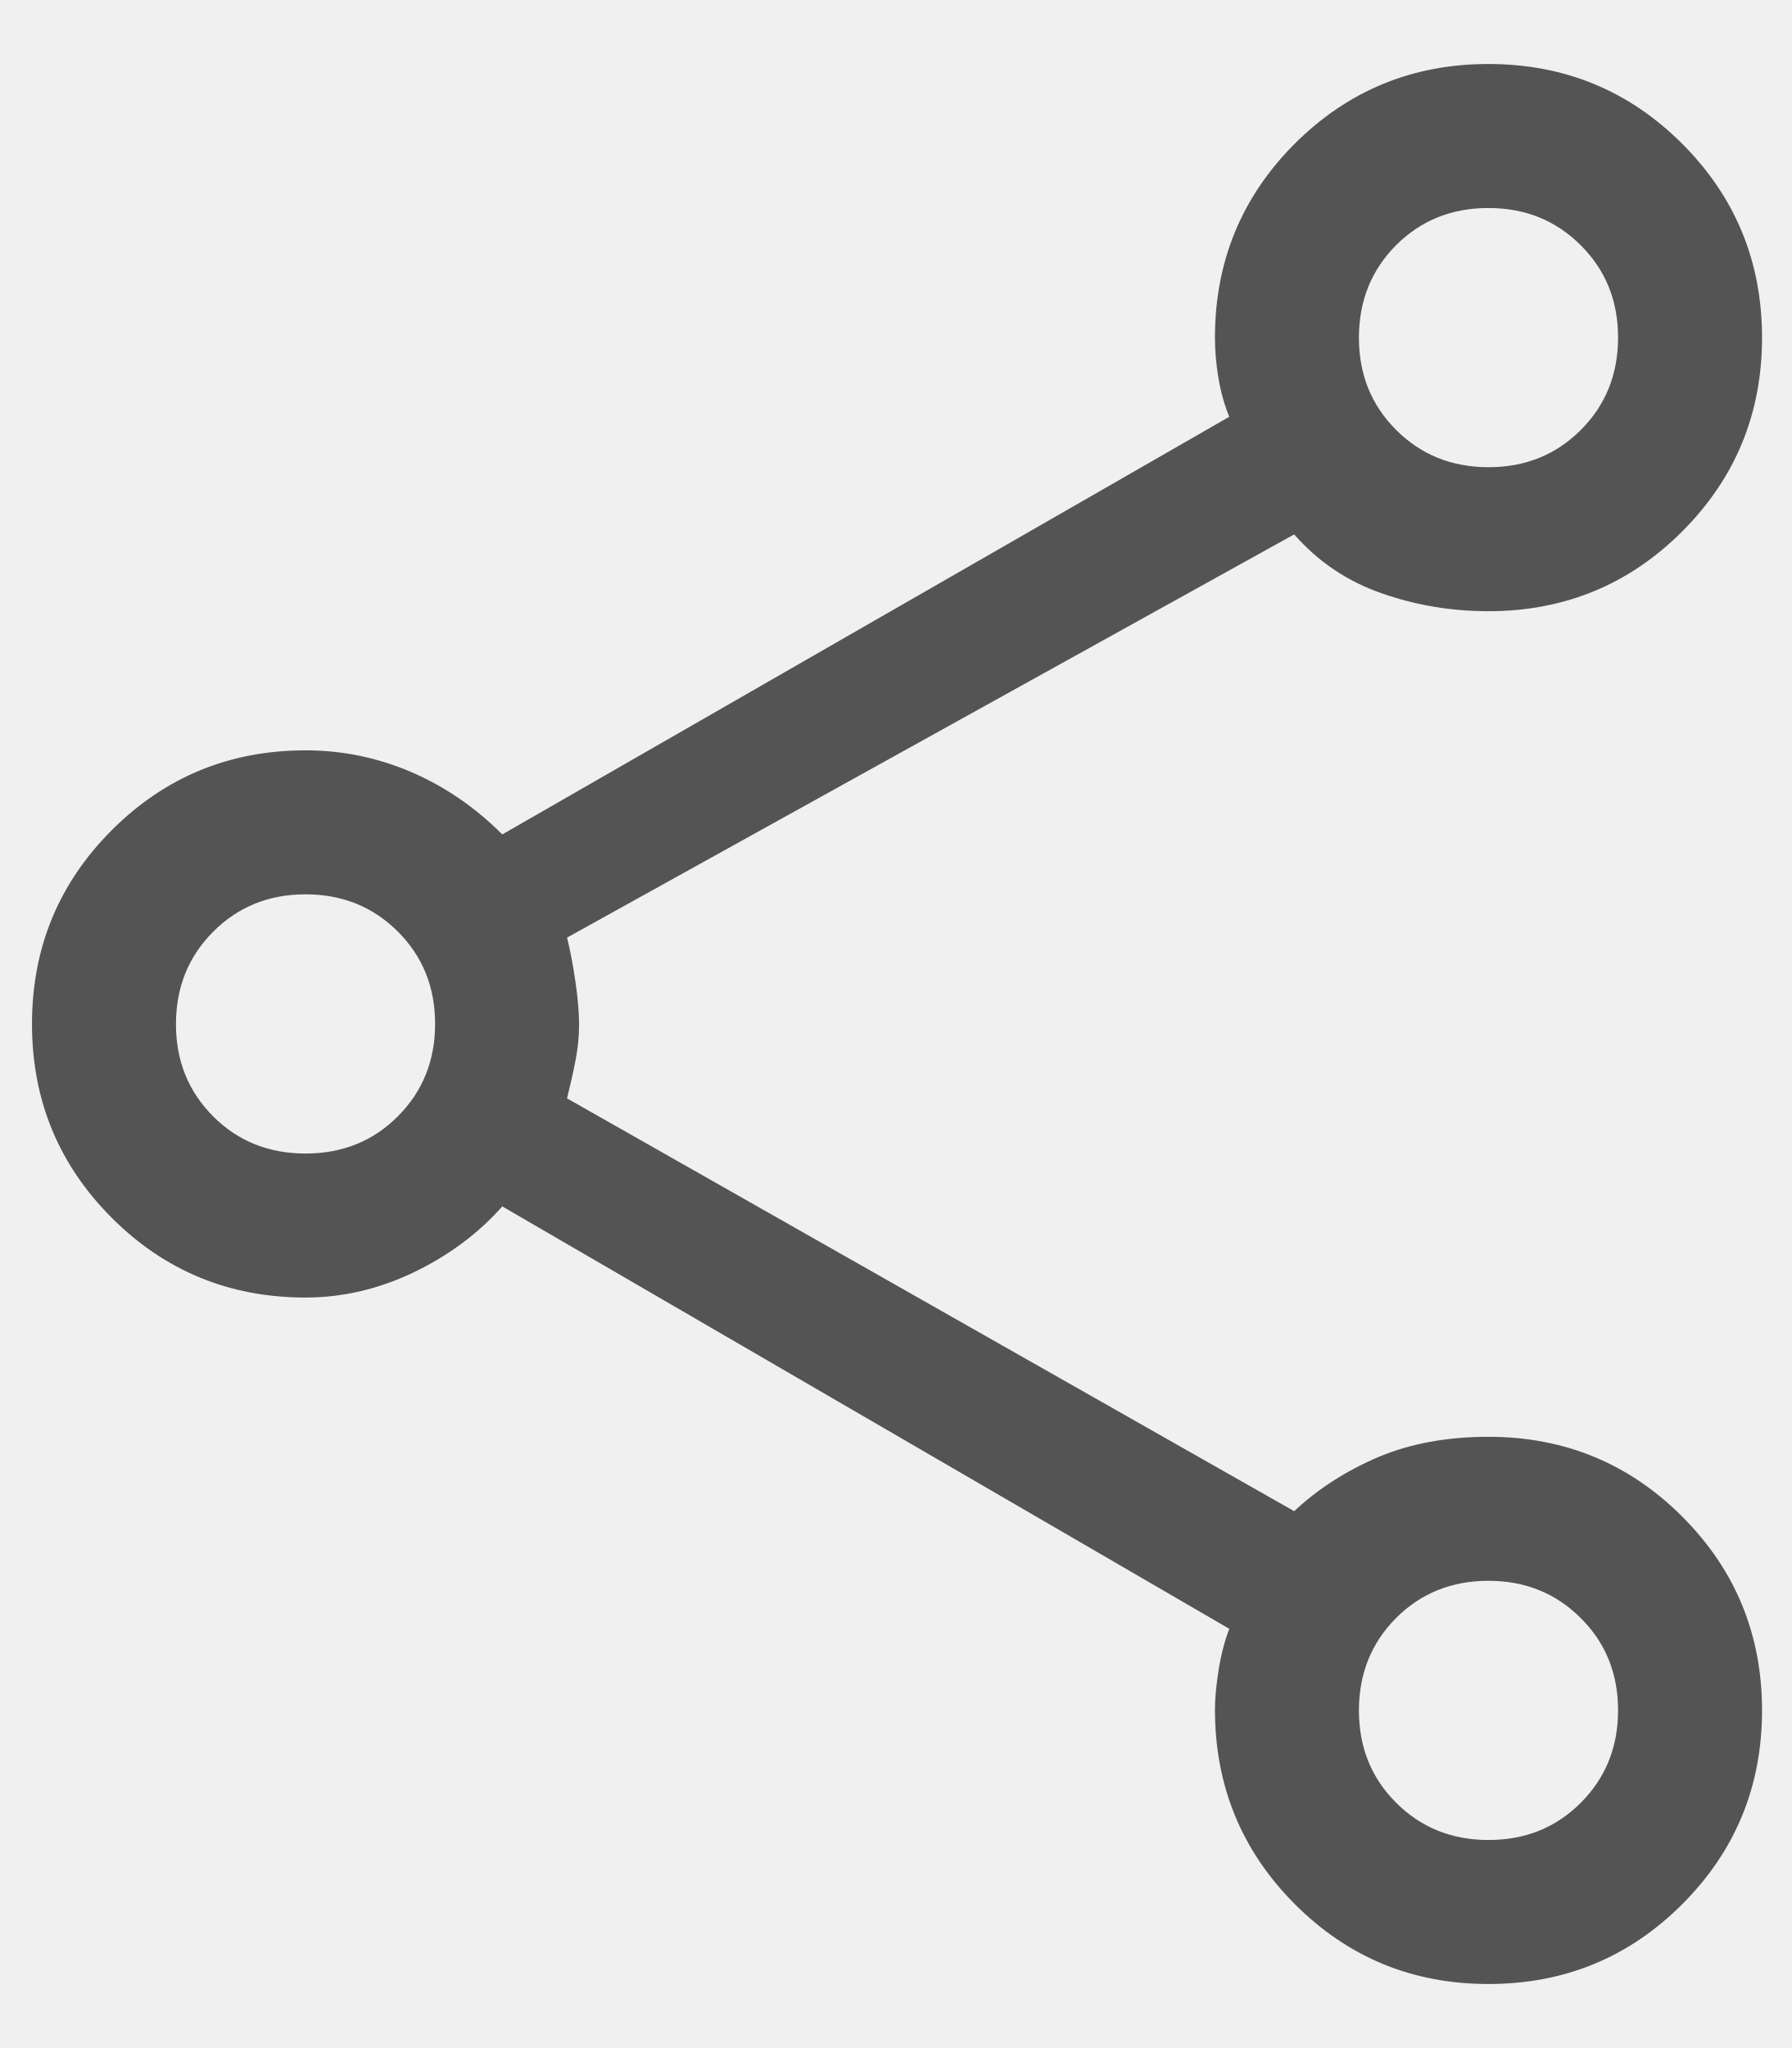
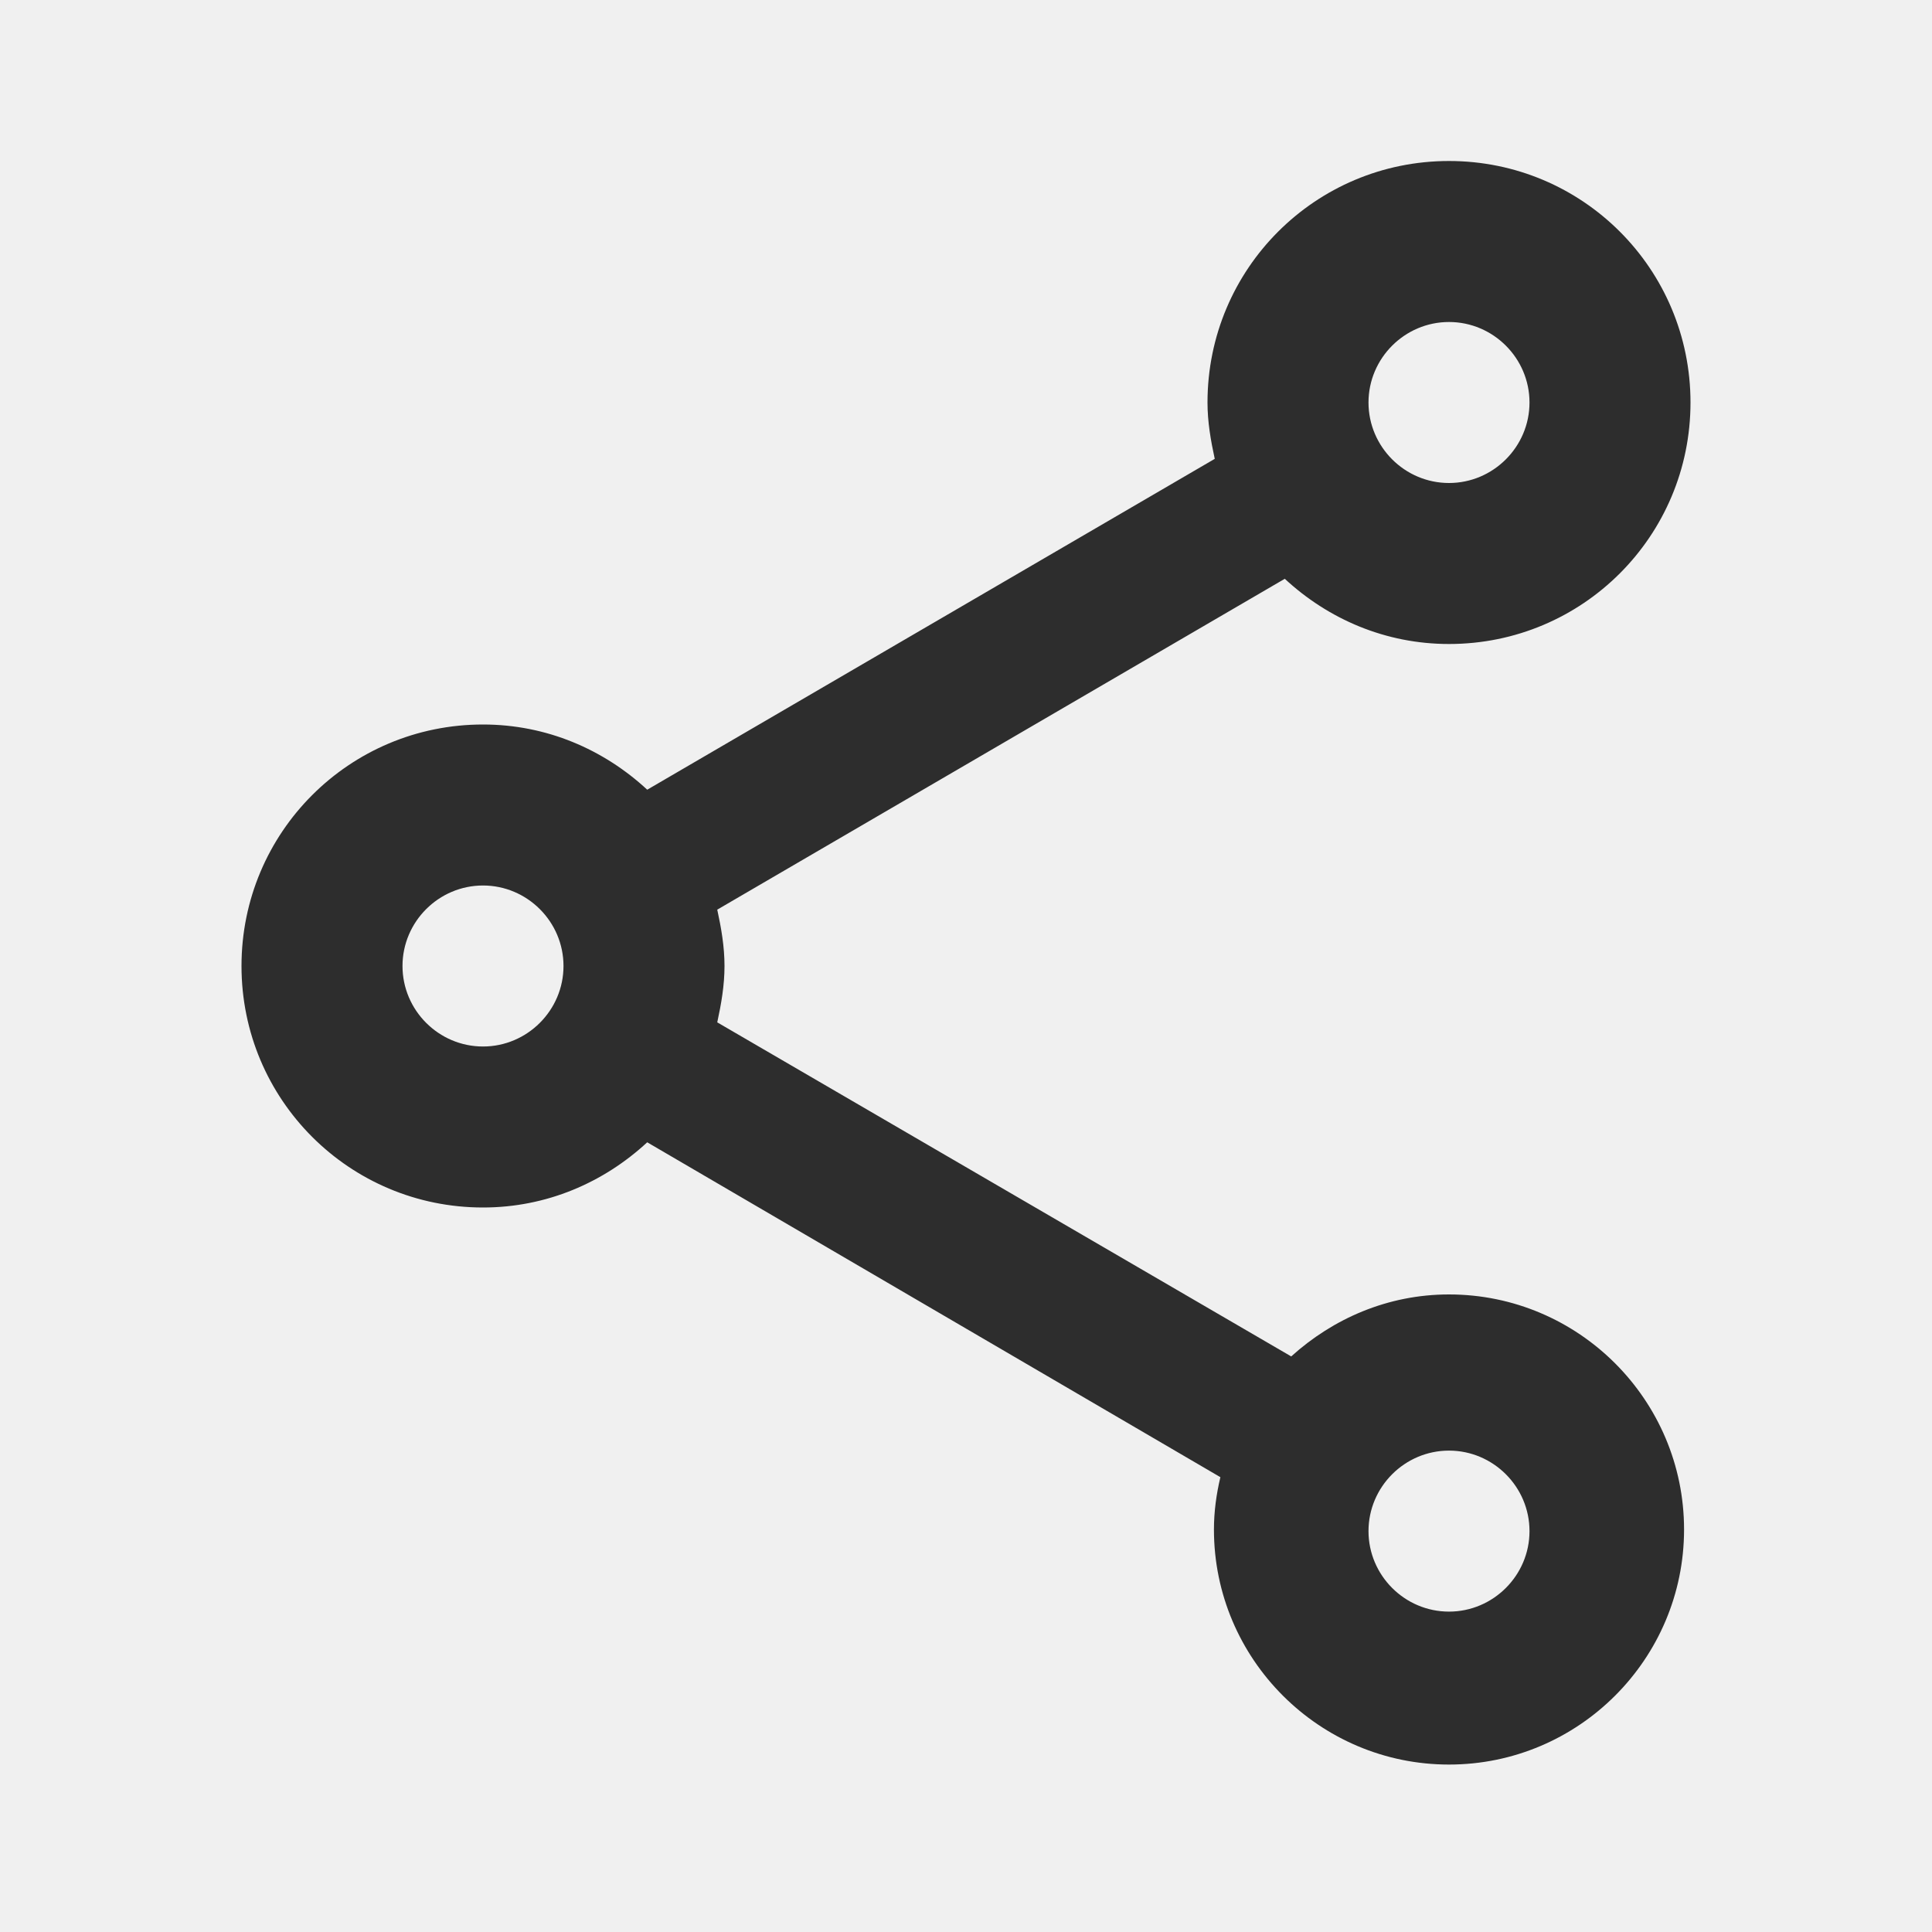
- <svg xmlns="http://www.w3.org/2000/svg" width="14" height="16" viewBox="0 0 14 16" fill="none">
-   <path d="M11.631 15.5C11.037 15.5 10.533 15.292 10.117 14.875C9.702 14.458 9.494 13.952 9.494 13.356C9.494 13.273 9.503 13.171 9.522 13.05C9.541 12.93 9.569 12.821 9.606 12.725L3.925 9.425C3.737 9.637 3.506 9.809 3.231 9.941C2.956 10.072 2.675 10.137 2.388 10.137C1.794 10.137 1.289 9.93 0.873 9.514C0.458 9.098 0.25 8.594 0.25 8C0.25 7.406 0.458 6.902 0.873 6.486C1.289 6.07 1.794 5.862 2.388 5.862C2.675 5.862 2.95 5.919 3.212 6.031C3.475 6.144 3.712 6.306 3.925 6.519L9.606 3.256C9.569 3.168 9.541 3.068 9.522 2.958C9.503 2.847 9.494 2.741 9.494 2.638C9.494 2.044 9.702 1.539 10.117 1.123C10.533 0.708 11.037 0.5 11.631 0.5C12.225 0.5 12.73 0.708 13.145 1.123C13.561 1.539 13.769 2.044 13.769 2.638C13.769 3.231 13.561 3.736 13.145 4.152C12.73 4.567 12.225 4.775 11.631 4.775C11.339 4.775 11.06 4.728 10.794 4.634C10.527 4.541 10.3 4.388 10.113 4.175L4.431 7.325C4.456 7.425 4.478 7.541 4.497 7.672C4.516 7.803 4.525 7.914 4.525 8.005C4.525 8.095 4.516 8.189 4.497 8.286C4.478 8.383 4.456 8.481 4.431 8.581L10.113 11.806C10.3 11.631 10.519 11.491 10.769 11.384C11.019 11.278 11.306 11.225 11.631 11.225C12.225 11.225 12.73 11.433 13.145 11.848C13.561 12.264 13.769 12.769 13.769 13.363C13.769 13.956 13.561 14.461 13.145 14.877C12.73 15.292 12.225 15.5 11.631 15.5ZM11.632 3.65C11.919 3.65 12.159 3.553 12.353 3.359C12.547 3.165 12.644 2.924 12.644 2.637C12.644 2.35 12.547 2.109 12.352 1.916C12.158 1.722 11.918 1.625 11.631 1.625C11.344 1.625 11.103 1.722 10.909 1.916C10.716 2.11 10.619 2.351 10.619 2.638C10.619 2.925 10.716 3.166 10.91 3.359C11.104 3.553 11.345 3.65 11.632 3.65ZM2.388 9.012C2.675 9.012 2.916 8.915 3.109 8.721C3.303 8.527 3.4 8.286 3.4 7.999C3.4 7.712 3.303 7.472 3.109 7.278C2.915 7.084 2.674 6.987 2.387 6.987C2.1 6.987 1.859 7.085 1.666 7.279C1.472 7.473 1.375 7.714 1.375 8.001C1.375 8.288 1.472 8.528 1.666 8.722C1.86 8.916 2.101 9.012 2.388 9.012ZM11.632 14.375C11.919 14.375 12.159 14.278 12.353 14.084C12.547 13.889 12.644 13.649 12.644 13.362C12.644 13.075 12.547 12.834 12.352 12.641C12.158 12.447 11.918 12.35 11.631 12.35C11.344 12.35 11.103 12.447 10.909 12.641C10.716 12.835 10.619 13.076 10.619 13.363C10.619 13.65 10.716 13.891 10.91 14.084C11.104 14.278 11.345 14.375 11.632 14.375Z" fill="#2D2D2D" fill-opacity="0.8" />
+ <svg xmlns="http://www.w3.org/2000/svg" width="24" height="24" viewBox="0 0 24 24" fill="none">
+   <g clip-path="url(#clip0_1659_1703)">
+     <path d="M18 16.08C17.24 16.08 16.56 16.38 16.04 16.85L8.91 12.7C8.96 12.47 9 12.24 9 12C9 11.76 8.96 11.53 8.91 11.3L15.96 7.19C16.5 7.69 17.21 8 18 8C19.66 8 21 6.66 21 5C21 3.34 19.66 2 18 2C16.34 2 15 3.34 15 5C15 5.24 15.04 5.47 15.09 5.7L8.04 9.81C7.5 9.31 6.79 9 6 9C4.34 9 3 10.34 3 12C3 13.66 4.34 15 6 15C6.79 15 7.5 14.69 8.04 14.19L15.16 18.35C15.11 18.56 15.08 18.78 15.08 19C15.08 20.61 16.39 21.92 18 21.92C19.61 21.92 20.92 20.61 20.92 19C20.92 17.39 19.61 16.08 18 16.08ZM18 4C18.55 4 19 4.45 19 5C19 5.55 18.55 6 18 6C17.45 6 17 5.55 17 5C17 4.45 17.45 4 18 4ZM6 13C5.45 13 5 12.55 5 12C5 11.45 5.45 11 6 11C6.55 11 7 11.45 7 12C7 12.55 6.55 13 6 13ZM18 20.02C17.45 20.02 17 19.57 17 19.02C17 18.47 17.45 18.02 18 18.02C18.55 18.02 19 18.47 19 19.02C19 19.57 18.55 20.02 18 20.02Z" fill="#2D2D2D" />
+   </g>
+   <defs>
+     <clipPath id="clip0_1659_1703">
+       <rect width="24" height="24" fill="white" />
+     </clipPath>
+   </defs>
</svg>
